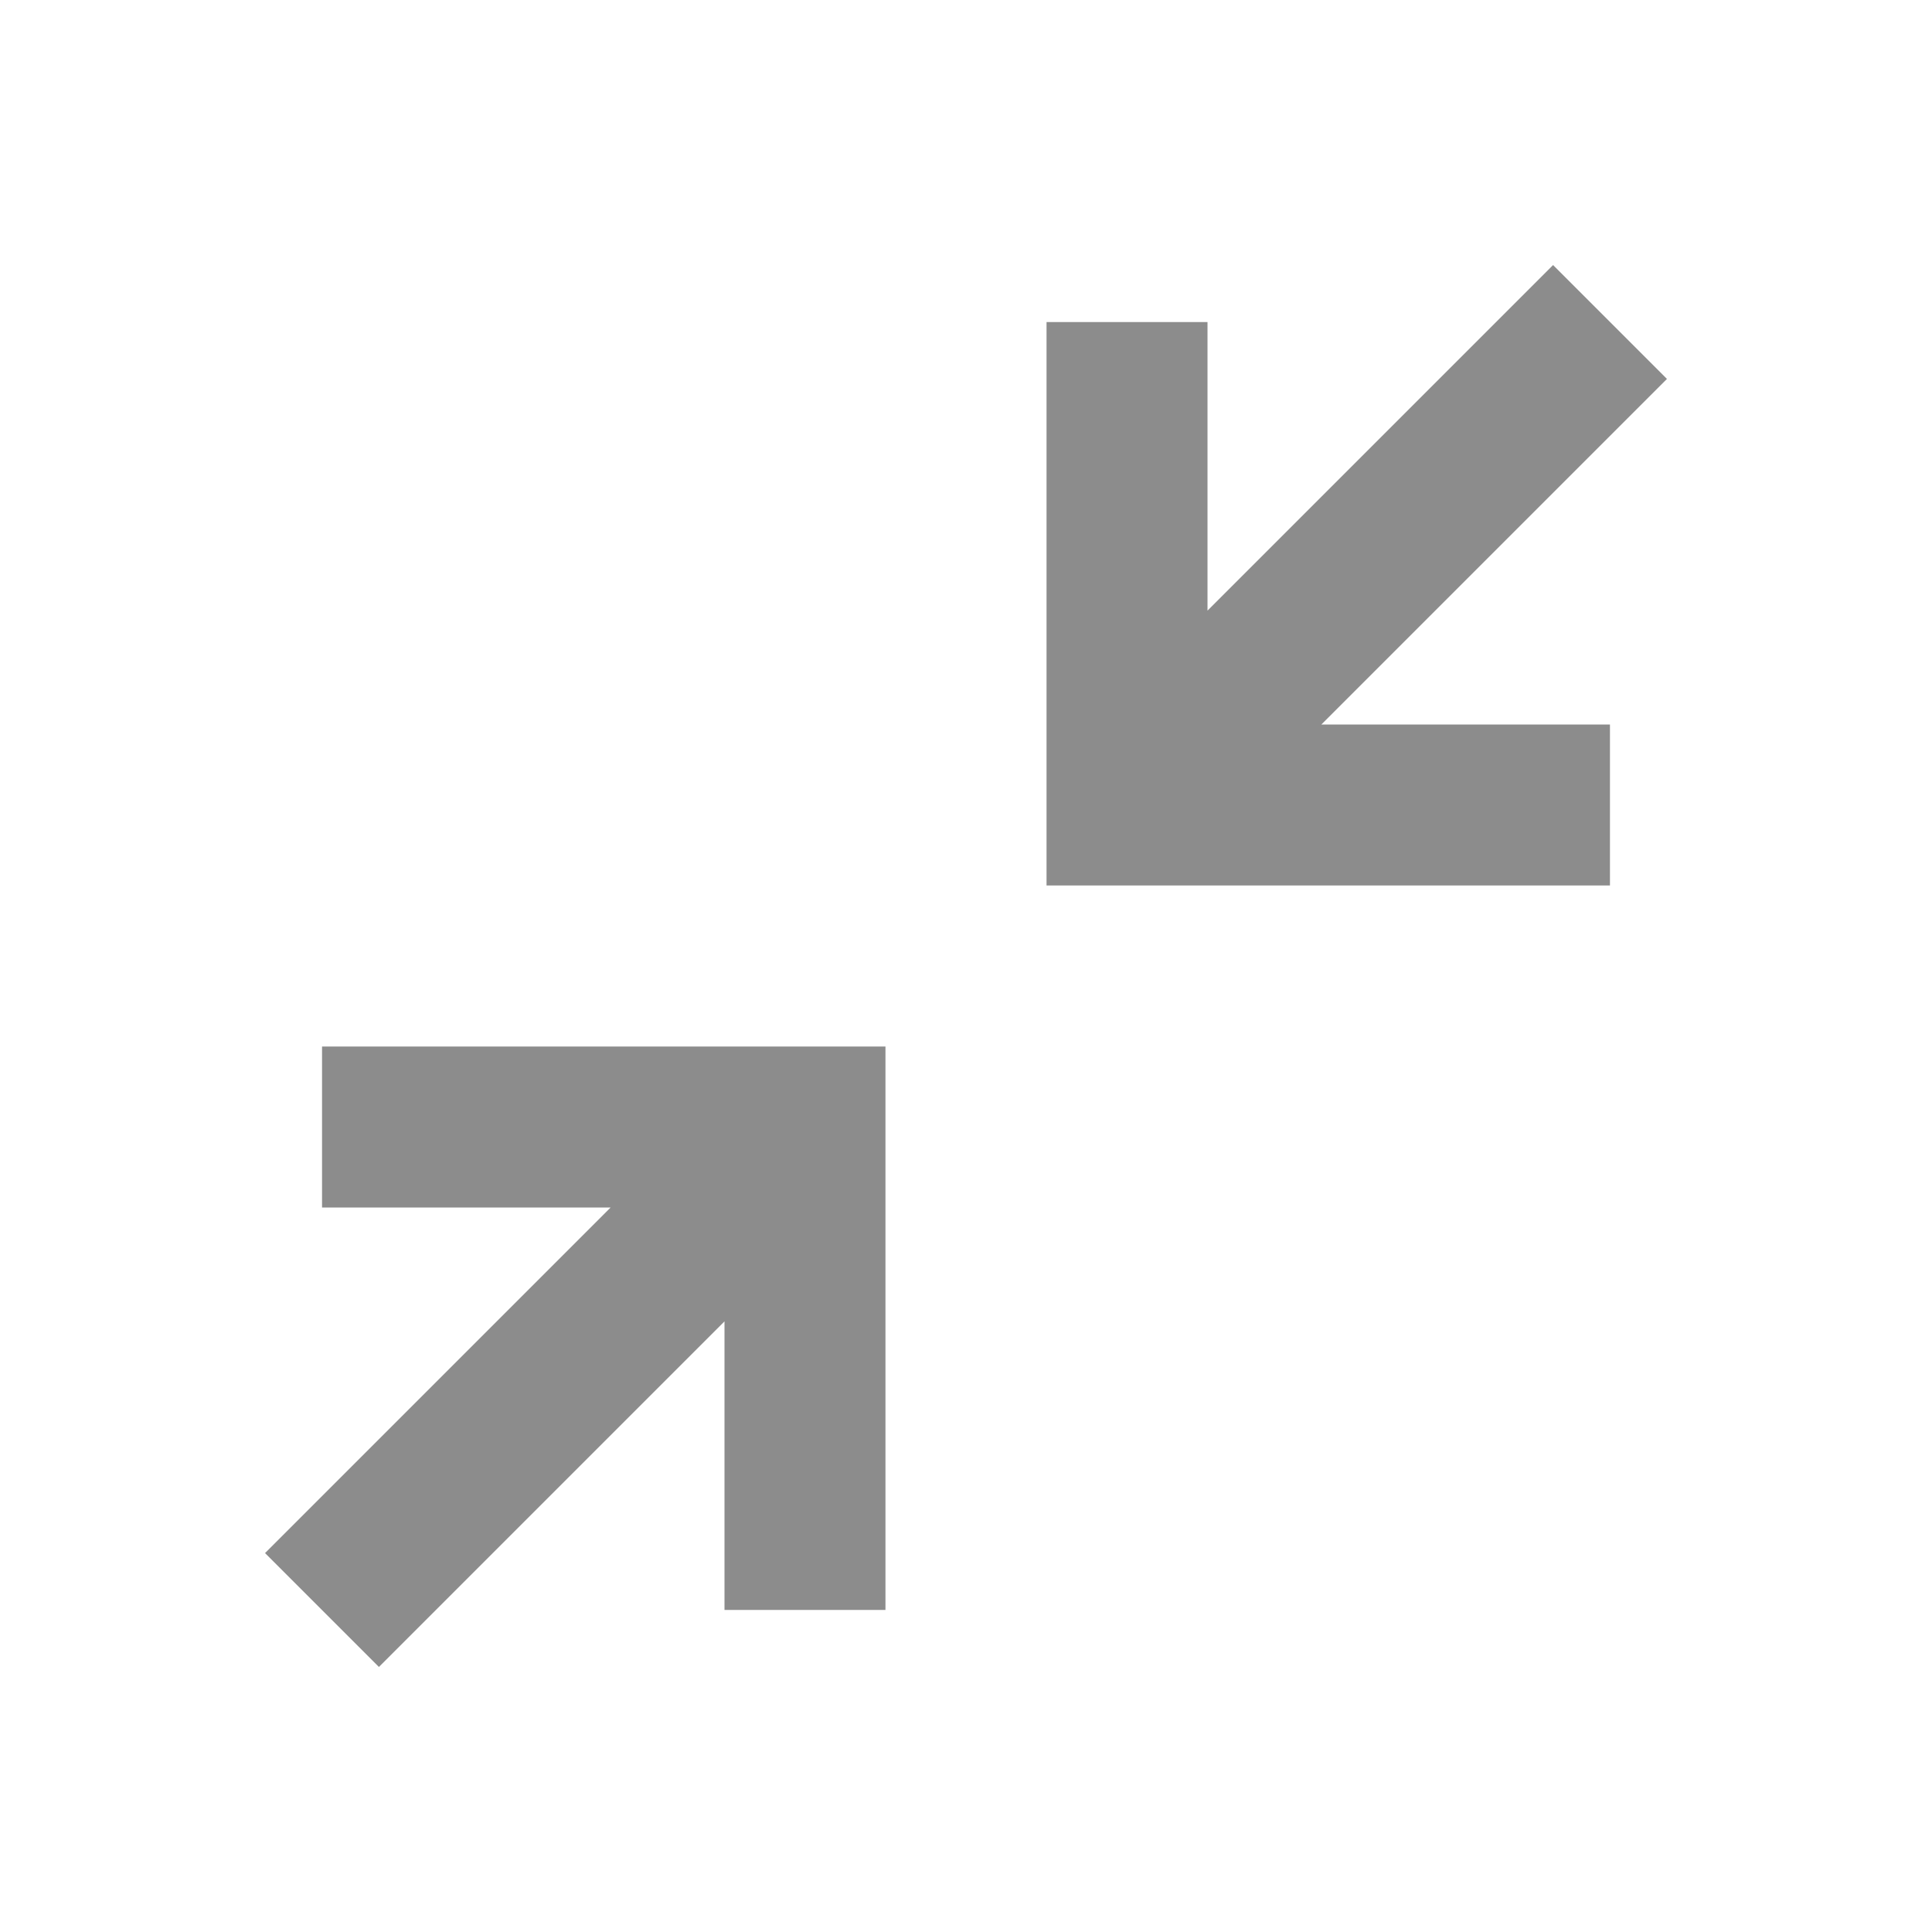
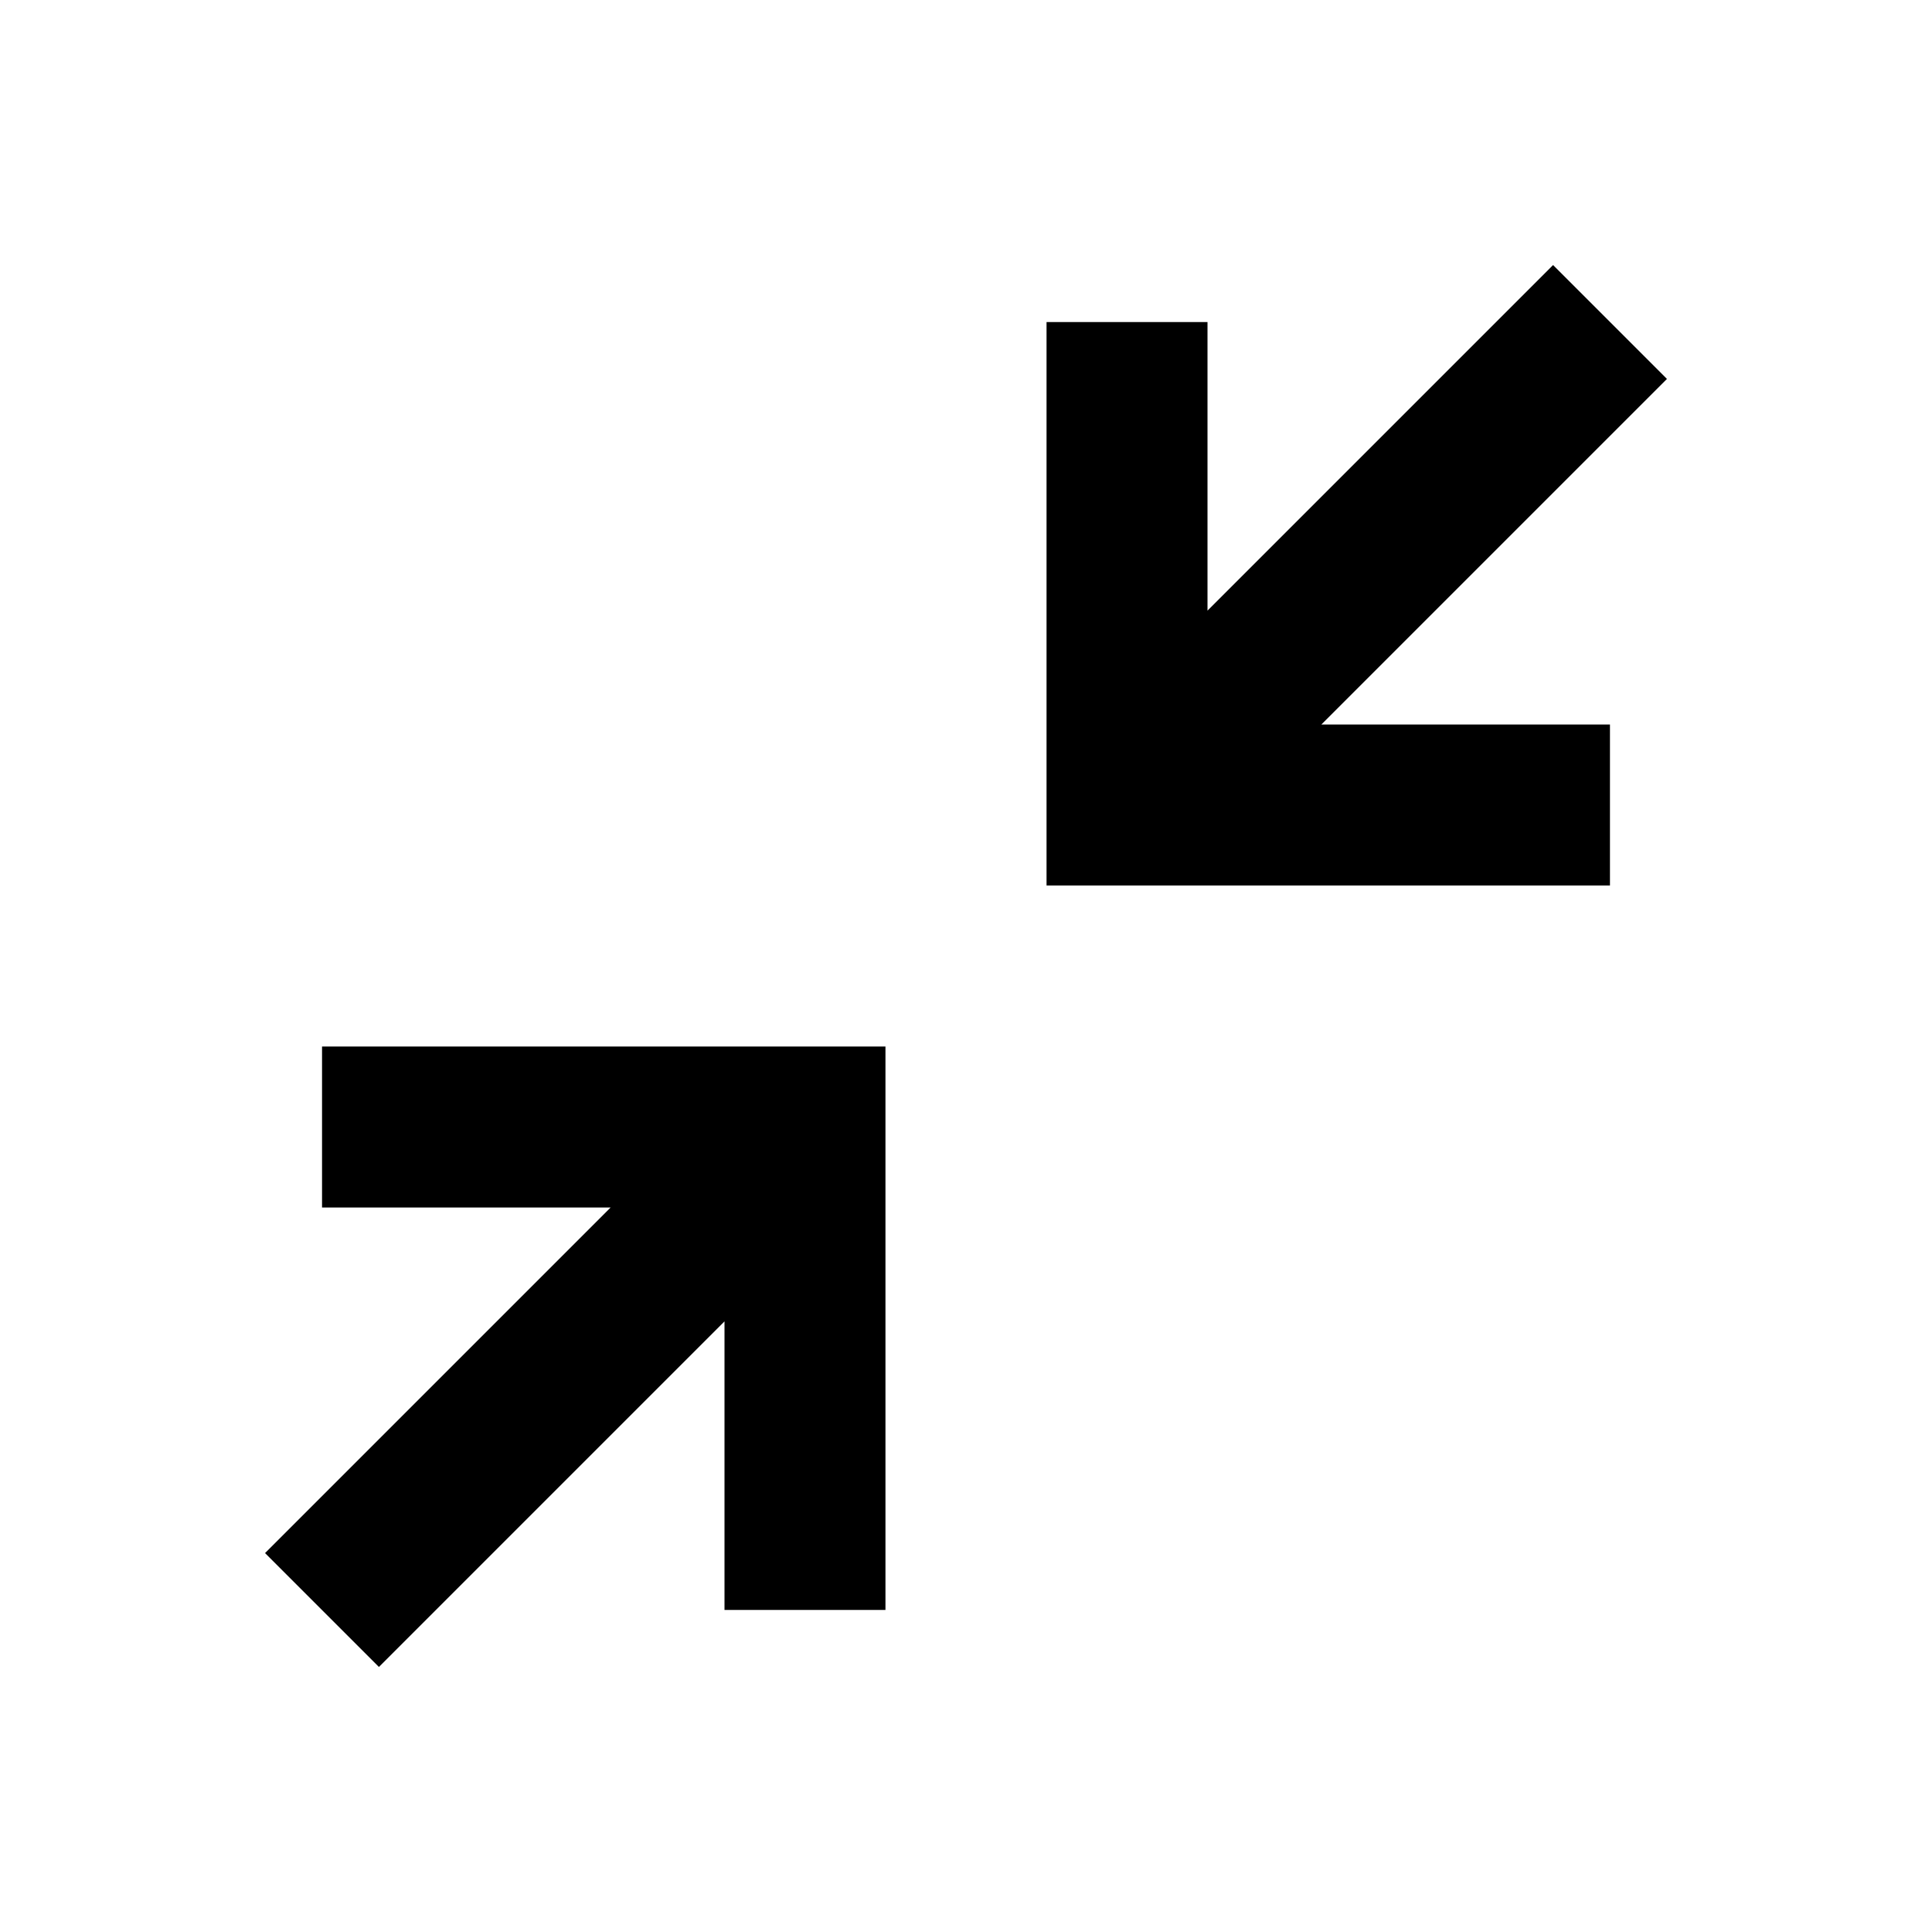
<svg xmlns="http://www.w3.org/2000/svg" width="16" height="16" viewBox="0 0 16 16" fill="none">
  <g id="line/fill=on, direction=RightDiagonal, unflod/flod=off">
-     <path id="Vector" d="M10 2.667H8.667V7.333H13.333V6H10.943L13.805 3.138L12.862 2.195L10 5.057V2.667ZM2.667 10H5.057L2.195 12.862L3.138 13.805L6 10.943V13.333H7.333V8.667H2.667V10Z" fill="black" fill-opacity="0.45" />
+     <path id="Vector" d="M10 2.667H8.667V7.333H13.333V6H10.943L13.805 3.138L12.862 2.195L10 5.057V2.667ZM2.667 10H5.057L2.195 12.862L3.138 13.805L6 10.943V13.333H7.333V8.667H2.667V10Z" fill="black" />
  </g>
</svg>
